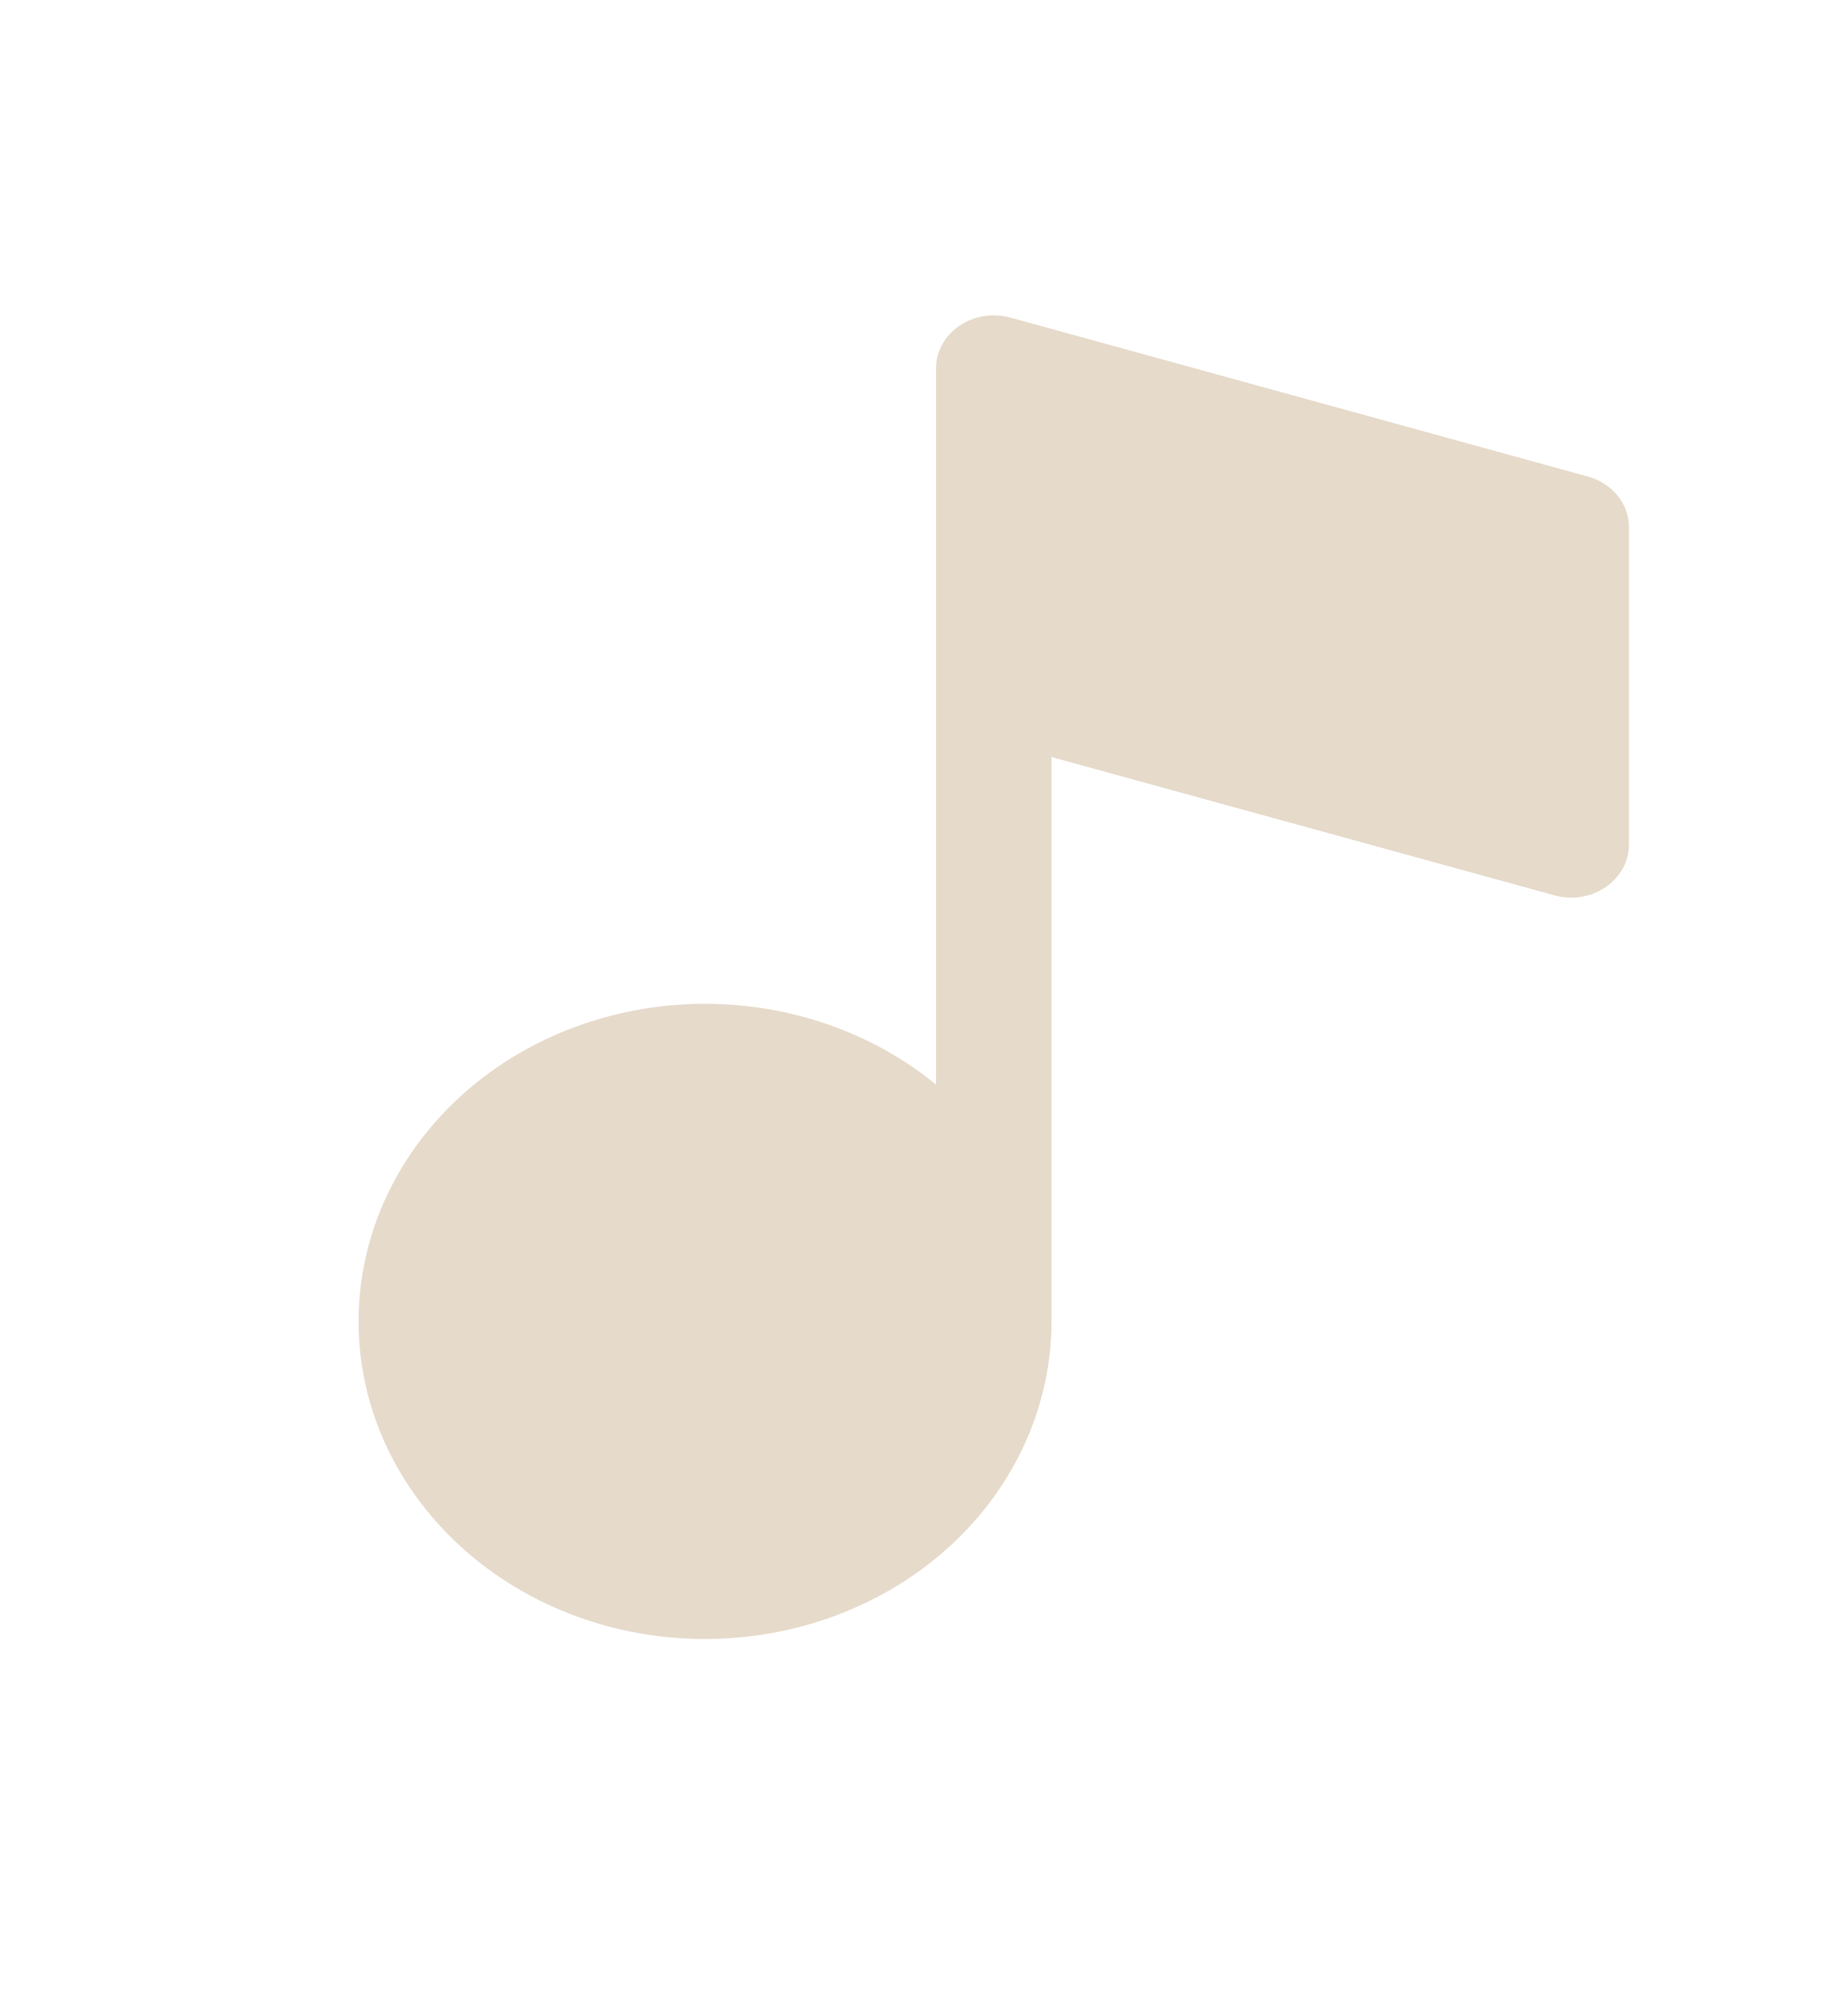
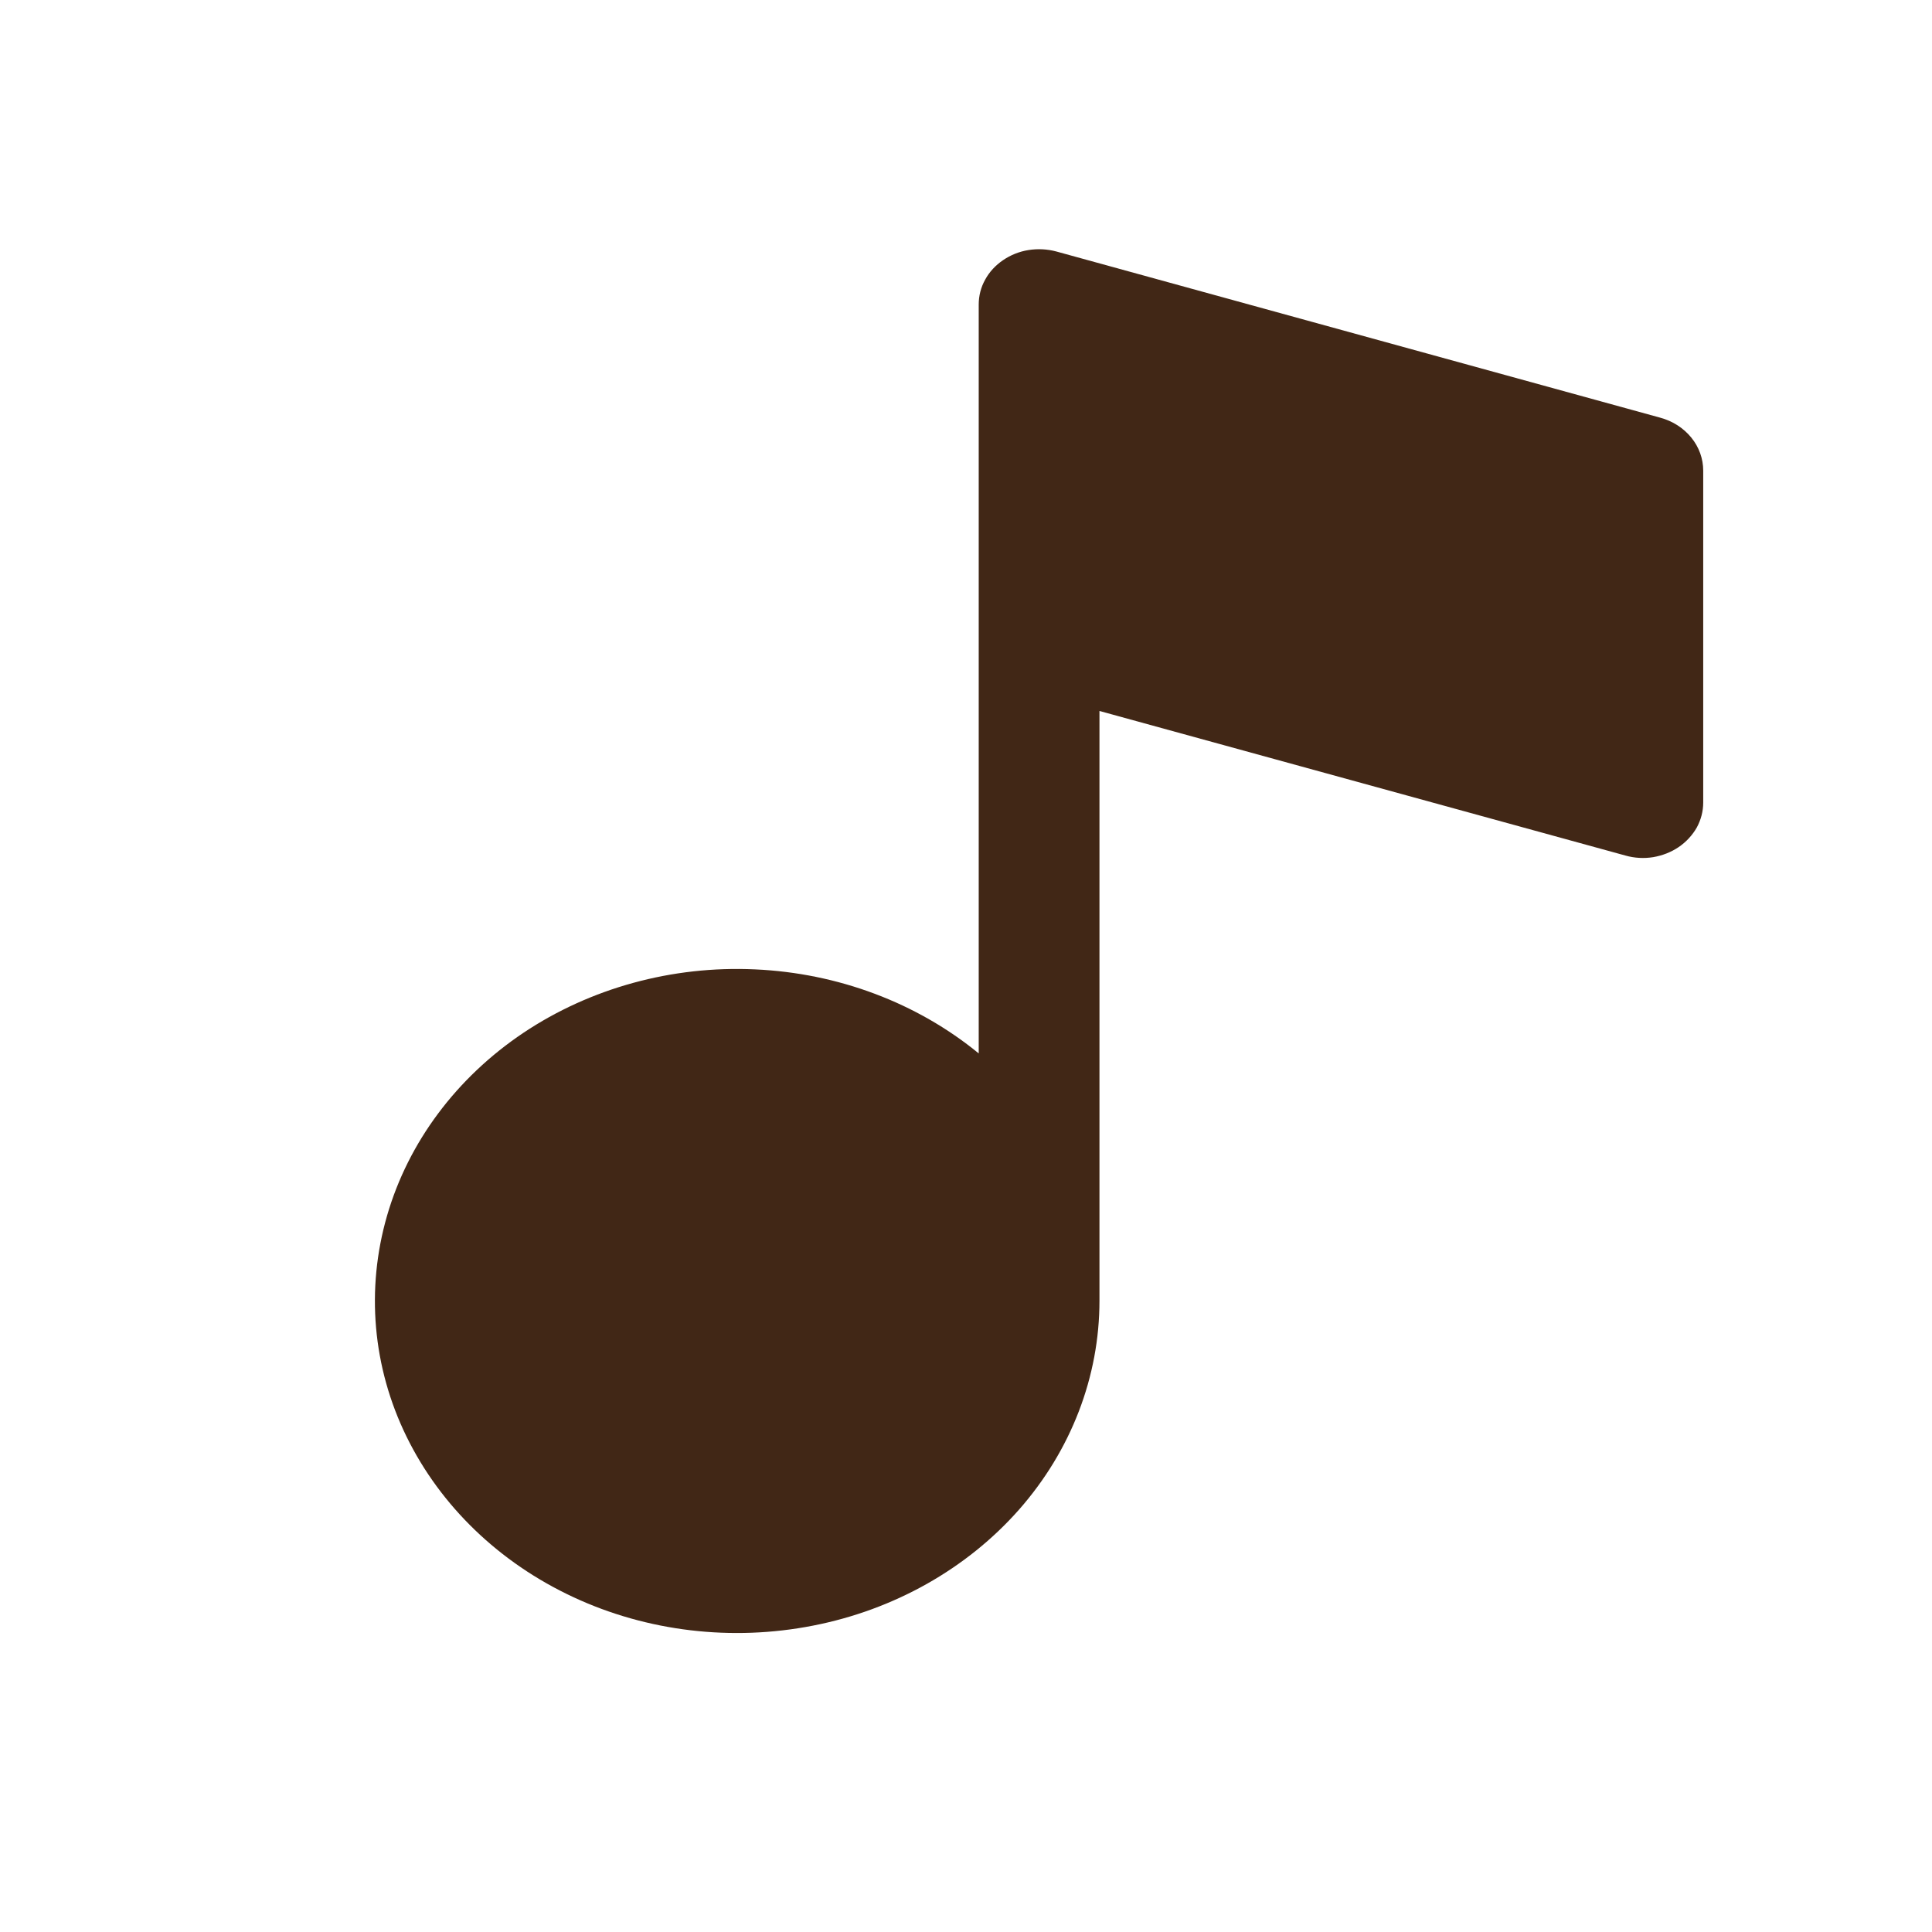
- <svg xmlns="http://www.w3.org/2000/svg" width="12" height="13" viewBox="0 0 12 13" fill="none">
-   <path d="M10.311 3.094L6.561 2.062C6.505 2.047 6.446 2.044 6.389 2.053C6.331 2.062 6.277 2.084 6.23 2.116C6.183 2.148 6.145 2.189 6.119 2.237C6.092 2.285 6.079 2.338 6.079 2.392V7.043C5.695 6.728 5.204 6.544 4.69 6.521C4.175 6.497 3.667 6.637 3.251 6.915C2.835 7.194 2.536 7.595 2.404 8.051C2.272 8.508 2.314 8.992 2.525 9.423C2.736 9.854 3.101 10.206 3.561 10.42C4.02 10.634 4.546 10.696 5.05 10.597C5.553 10.499 6.005 10.244 6.329 9.877C6.653 9.509 6.829 9.051 6.829 8.579V4.916L10.096 5.814C10.152 5.83 10.211 5.833 10.268 5.824C10.326 5.814 10.38 5.793 10.427 5.761C10.474 5.729 10.512 5.687 10.539 5.64C10.565 5.592 10.579 5.539 10.579 5.485V3.423C10.579 3.349 10.553 3.277 10.505 3.218C10.456 3.158 10.389 3.115 10.311 3.094Z" fill="#E6DACA" />
+ <svg xmlns="http://www.w3.org/2000/svg" width="12" height="12" viewBox="0 0 12 12" fill="none">
+   <path d="M10.311 2.594L6.561 1.562C6.505 1.547 6.446 1.544 6.389 1.553C6.331 1.562 6.277 1.584 6.23 1.616C6.183 1.648 6.145 1.689 6.119 1.737C6.092 1.785 6.079 1.838 6.079 1.892V6.543C5.695 6.228 5.204 6.044 4.69 6.021C4.175 5.997 3.667 6.137 3.251 6.415C2.835 6.694 2.536 7.095 2.404 7.551C2.272 8.008 2.314 8.492 2.525 8.923C2.736 9.354 3.101 9.706 3.561 9.92C4.02 10.134 4.546 10.196 5.05 10.097C5.553 9.999 6.005 9.744 6.329 9.377C6.653 9.009 6.829 8.551 6.829 8.079V4.416L10.096 5.314C10.152 5.33 10.211 5.333 10.268 5.324C10.326 5.314 10.38 5.293 10.427 5.261C10.474 5.229 10.512 5.187 10.539 5.14C10.565 5.092 10.579 5.039 10.579 4.985V2.923C10.579 2.849 10.553 2.777 10.505 2.718C10.456 2.658 10.389 2.615 10.311 2.594Z" fill="#412716" />
</svg>
